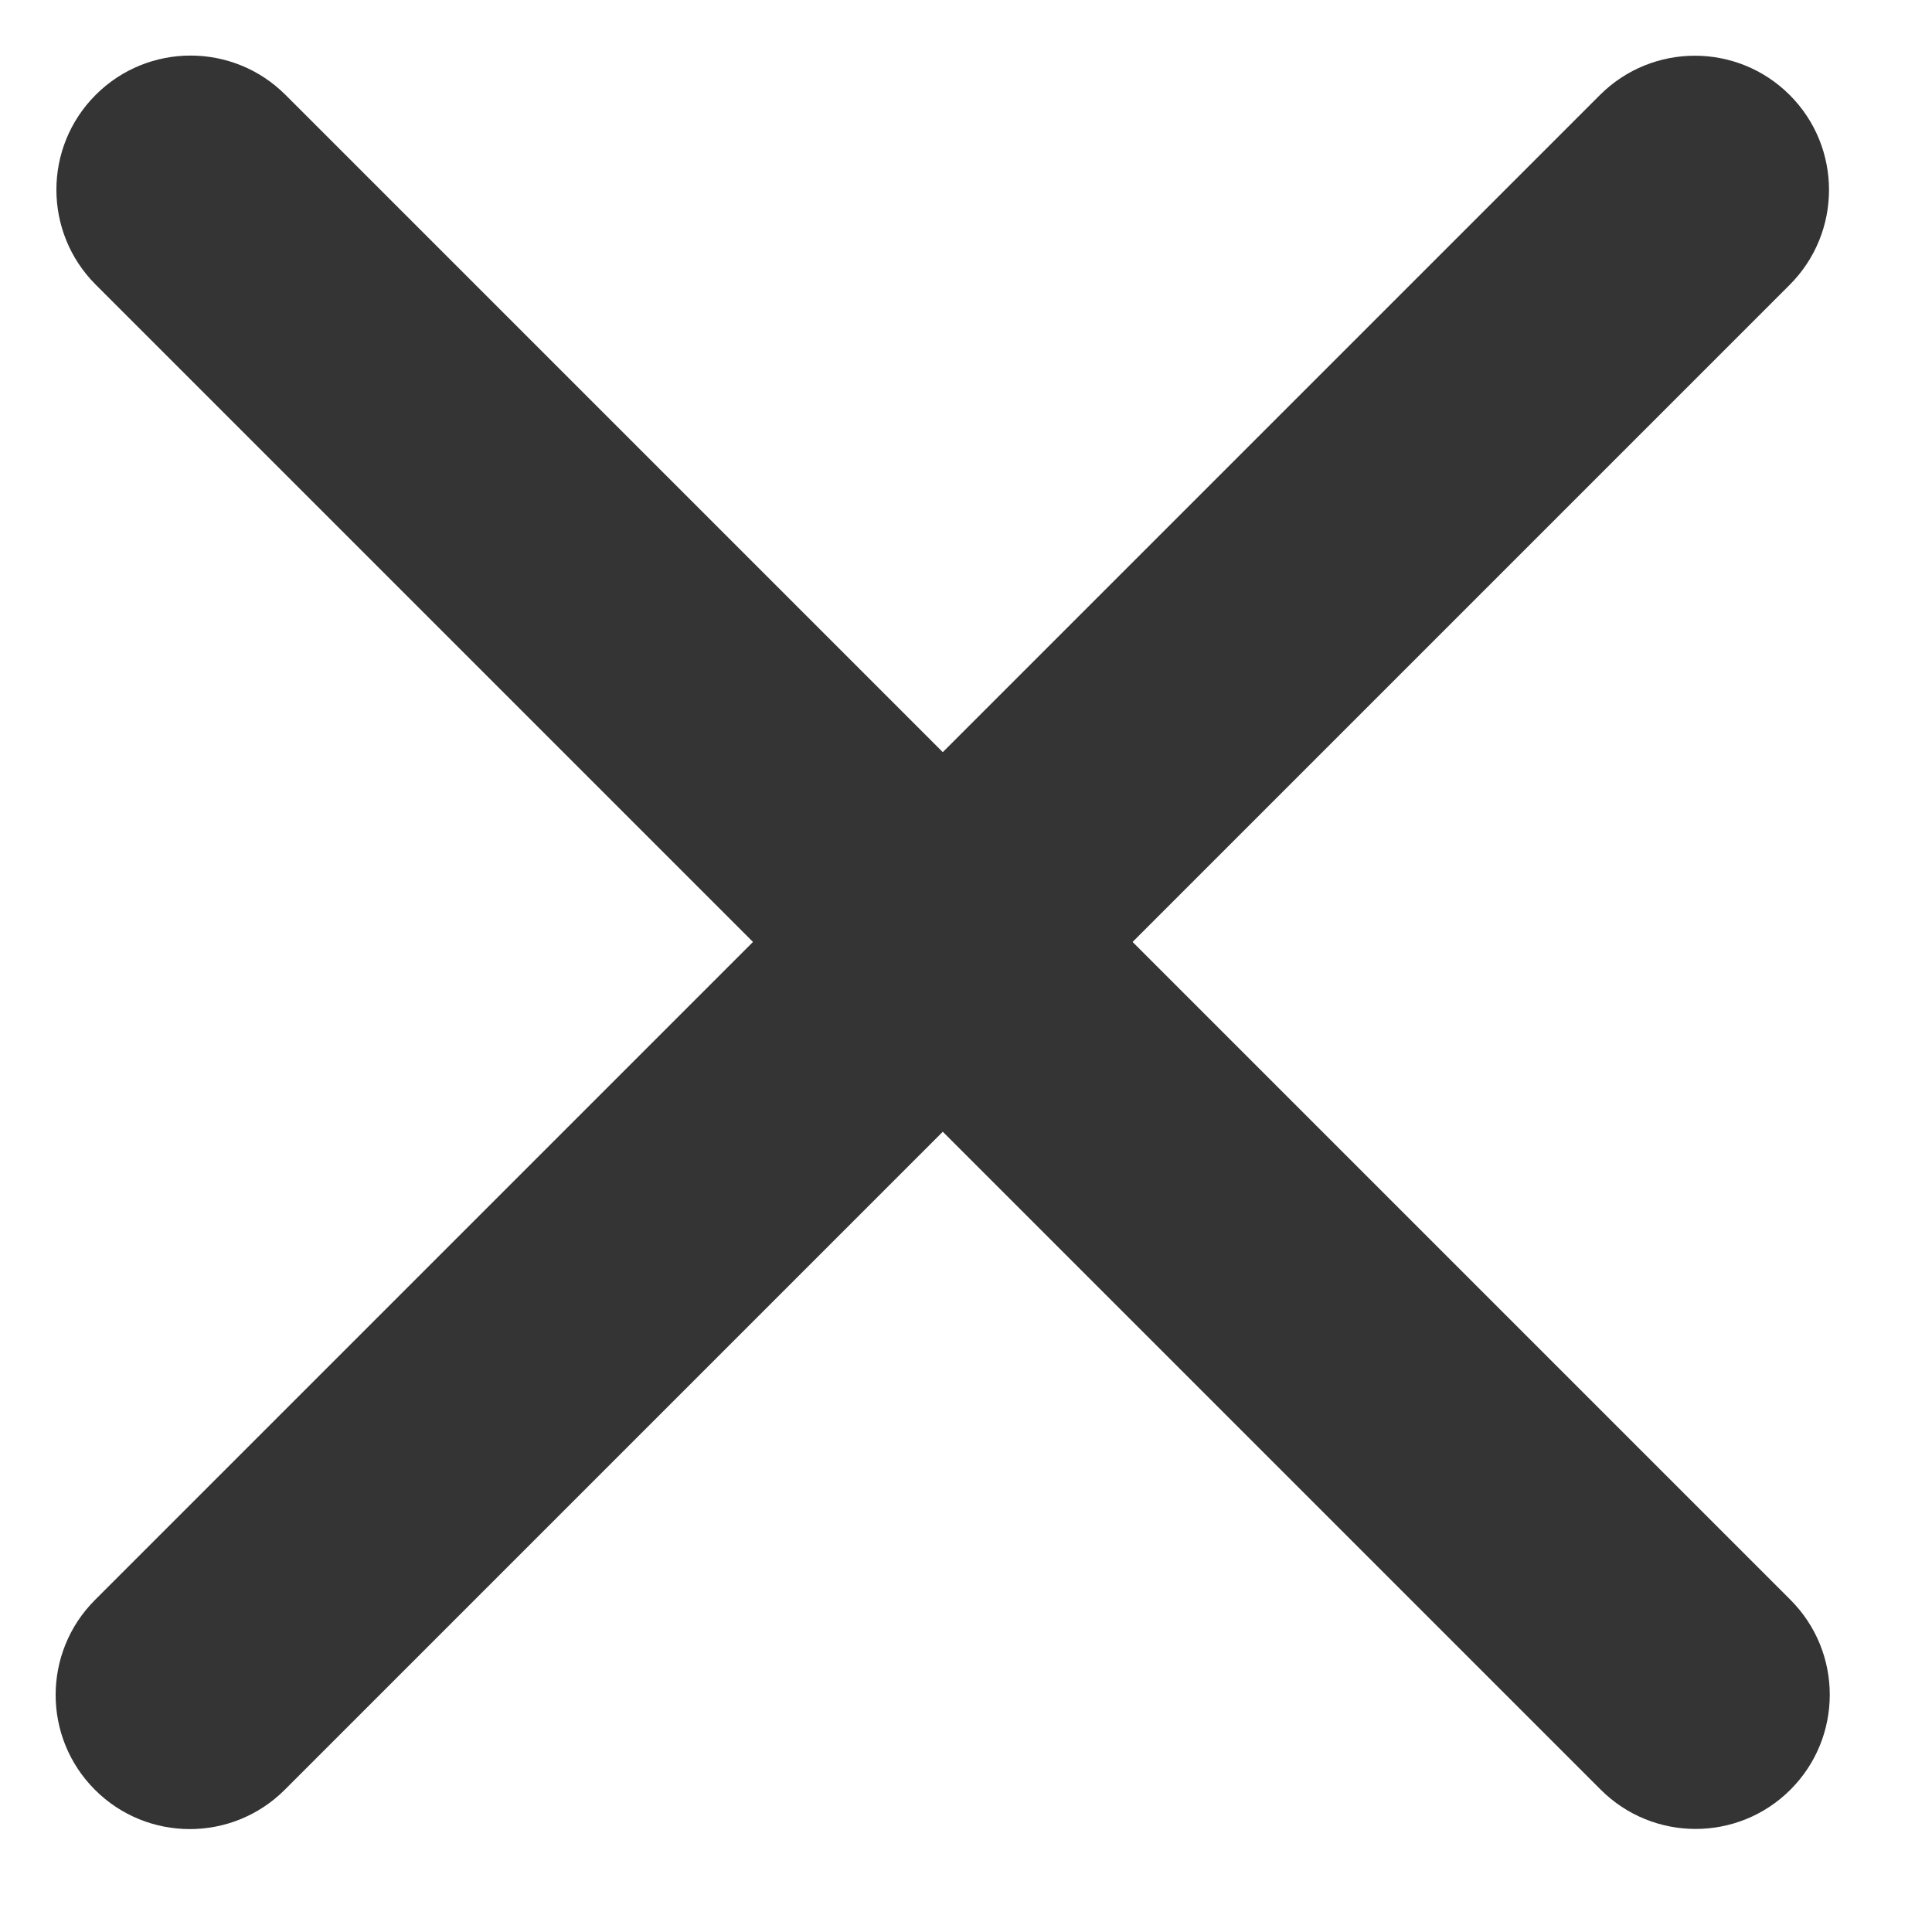
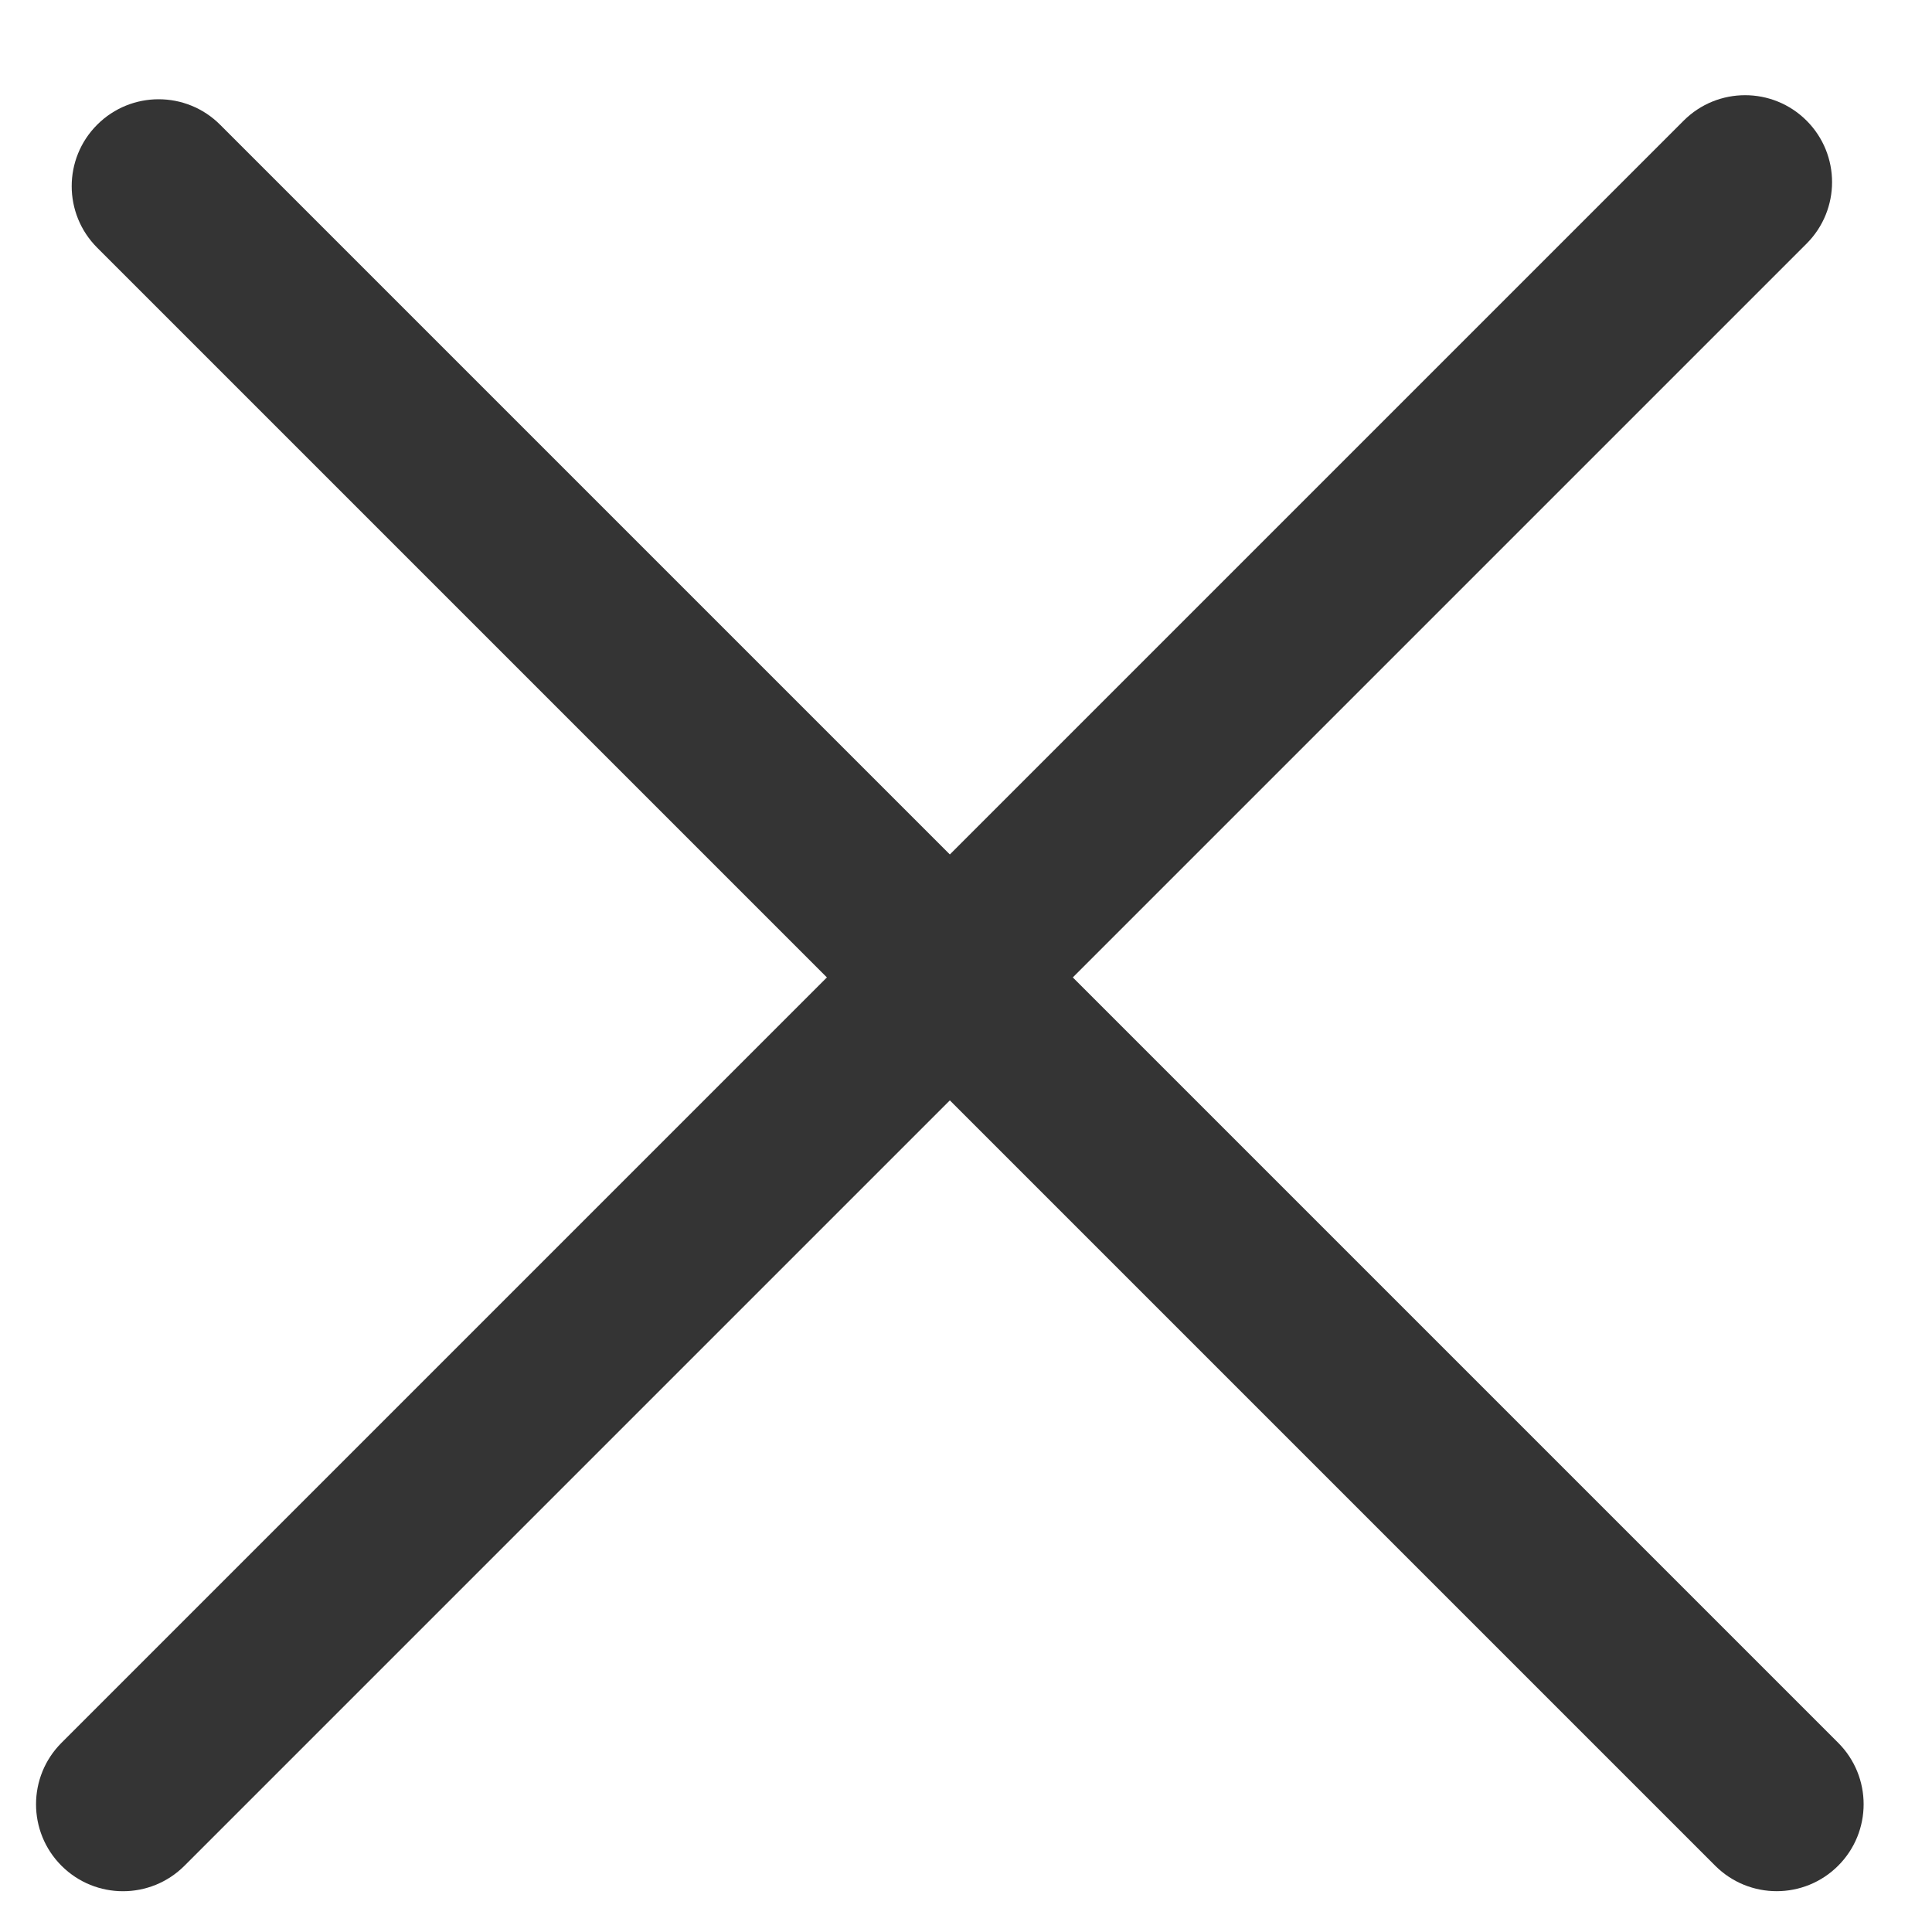
- <svg xmlns="http://www.w3.org/2000/svg" width="14" height="14" viewBox="0 0 14 14" fill="none">
-   <rect y="12.282" width="17.368" height="1.945" rx="0.973" transform="rotate(-45 0 12.2816)" fill="#343434" />
-   <rect x="1.381" width="17.368" height="1.945" rx="0.973" transform="rotate(45 1.38135 0)" fill="#343434" />
+ <svg xmlns="http://www.w3.org/2000/svg" width="20" height="20" viewBox="0 0 20 20" fill="none">
+   <rect y="18.678" width="25.548" height="1.8" rx="0.9" transform="rotate(-45 0 18.6776)" fill="#343434" />
+   <rect x="1.642" y="0.655" width="25.488" height="1.8" rx="0.9" transform="rotate(45 1.64246 0.655151)" fill="#343434" />
</svg>
